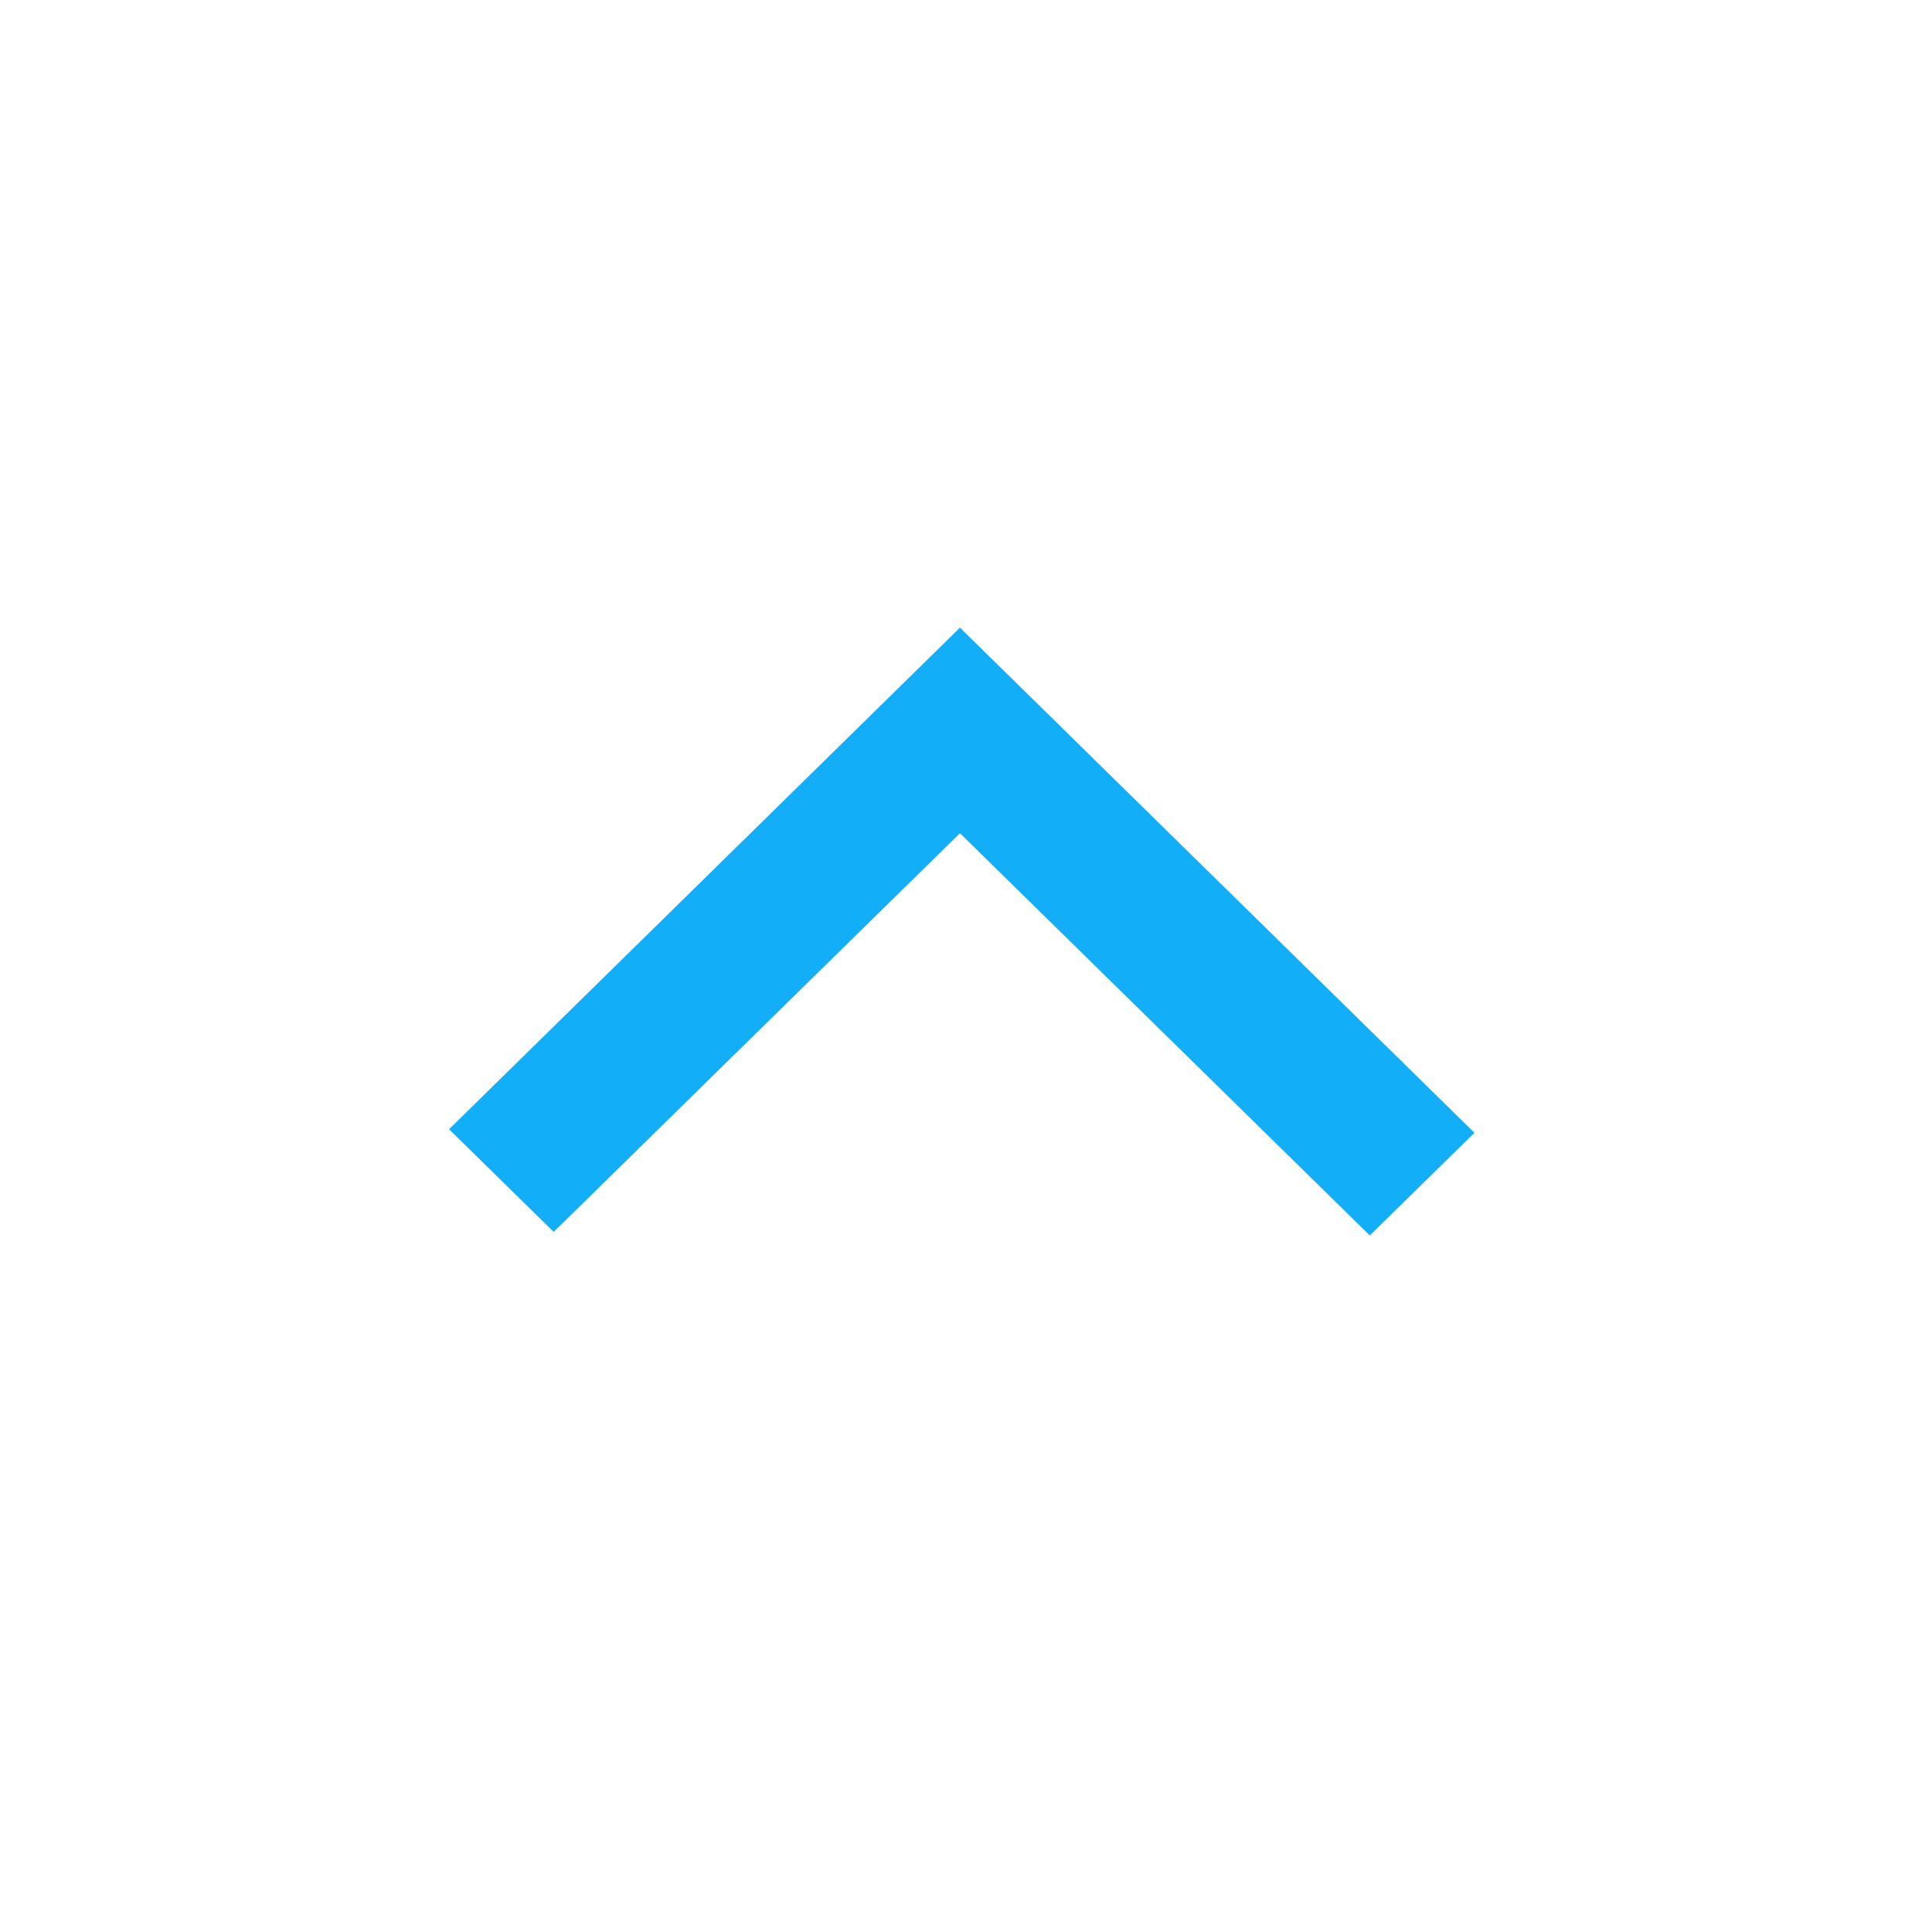
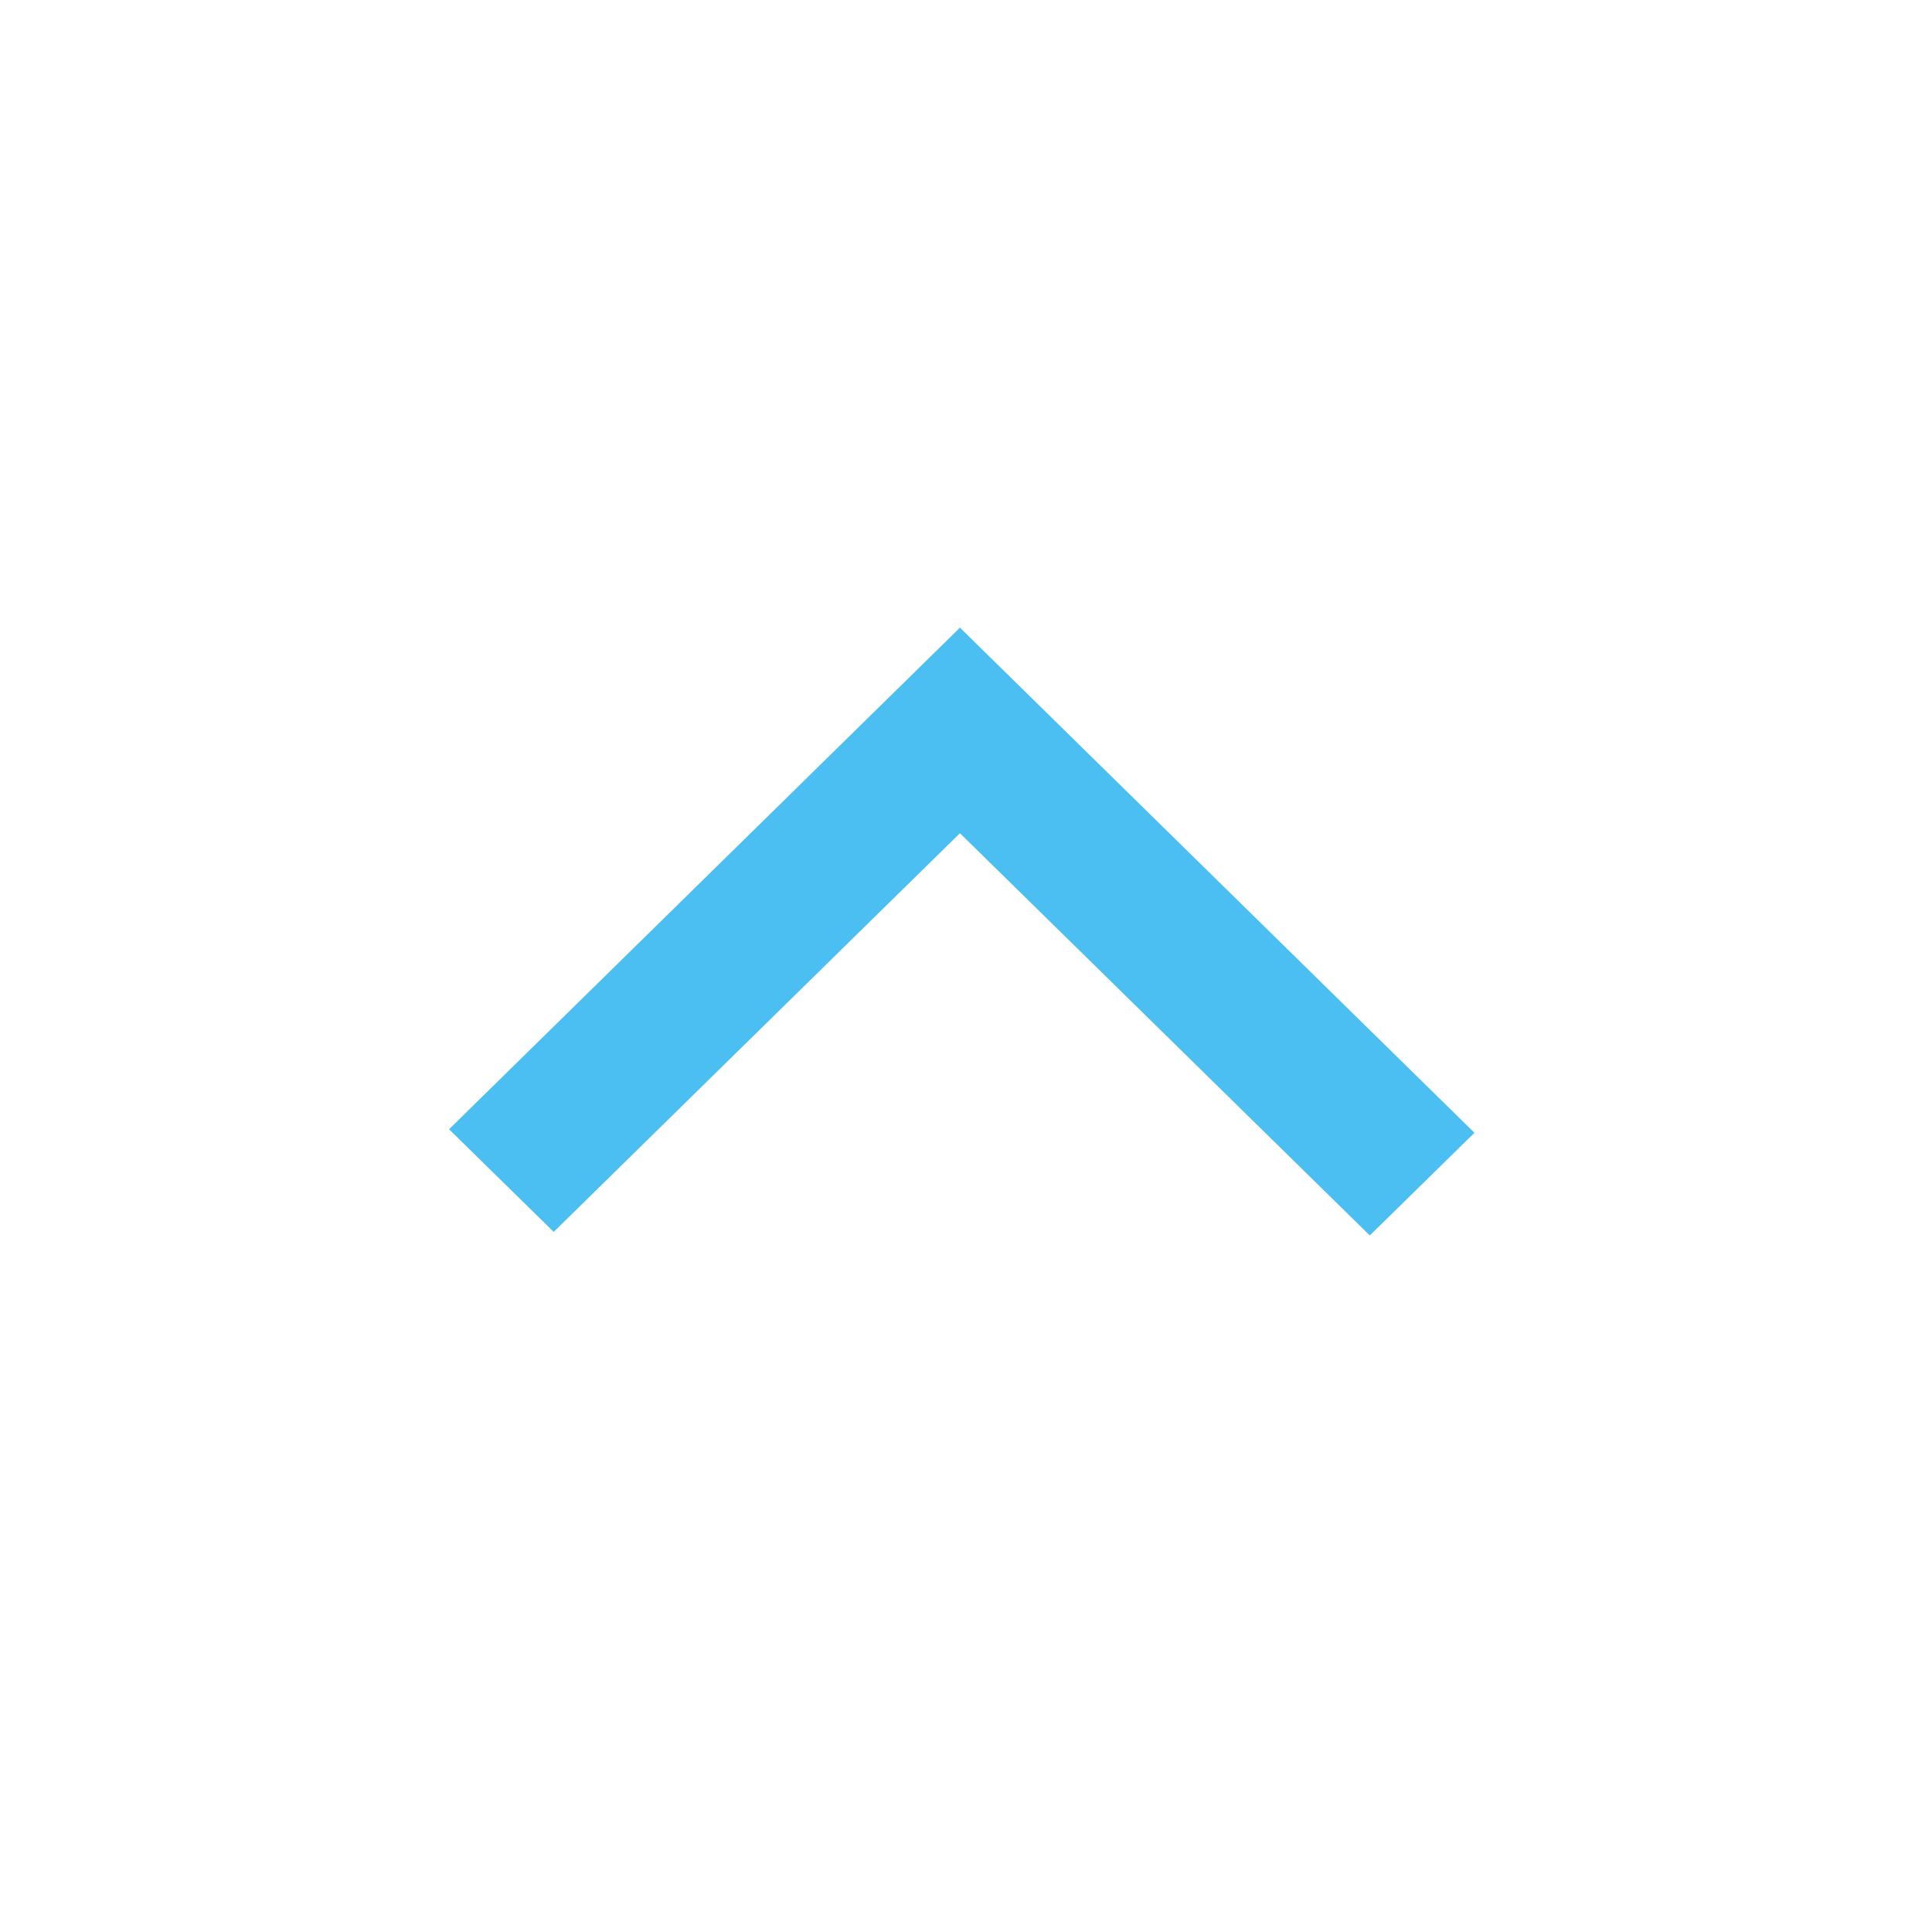
<svg xmlns="http://www.w3.org/2000/svg" width="30" viewBox="0 0 30 30" height="30" version="1.0">
  <defs>
    <clipPath id="a">
      <path d="M 6.949 9.746 L 22.918 9.746 L 22.918 19.184 L 6.949 19.184 Z M 6.949 9.746" />
    </clipPath>
  </defs>
  <g clip-path="url(#a)">
-     <path fill="#13AEF8" d="M 6.973 17.535 L 14.906 9.746 L 22.895 17.59 L 21.27 19.184 L 14.906 12.938 L 8.598 19.129 L 6.973 17.535" />
+     <path fill="#4BBEF2" d="M 6.973 17.535 L 14.906 9.746 L 22.895 17.59 L 21.27 19.184 L 14.906 12.938 L 8.598 19.129 L 6.973 17.535" />
  </g>
</svg>
